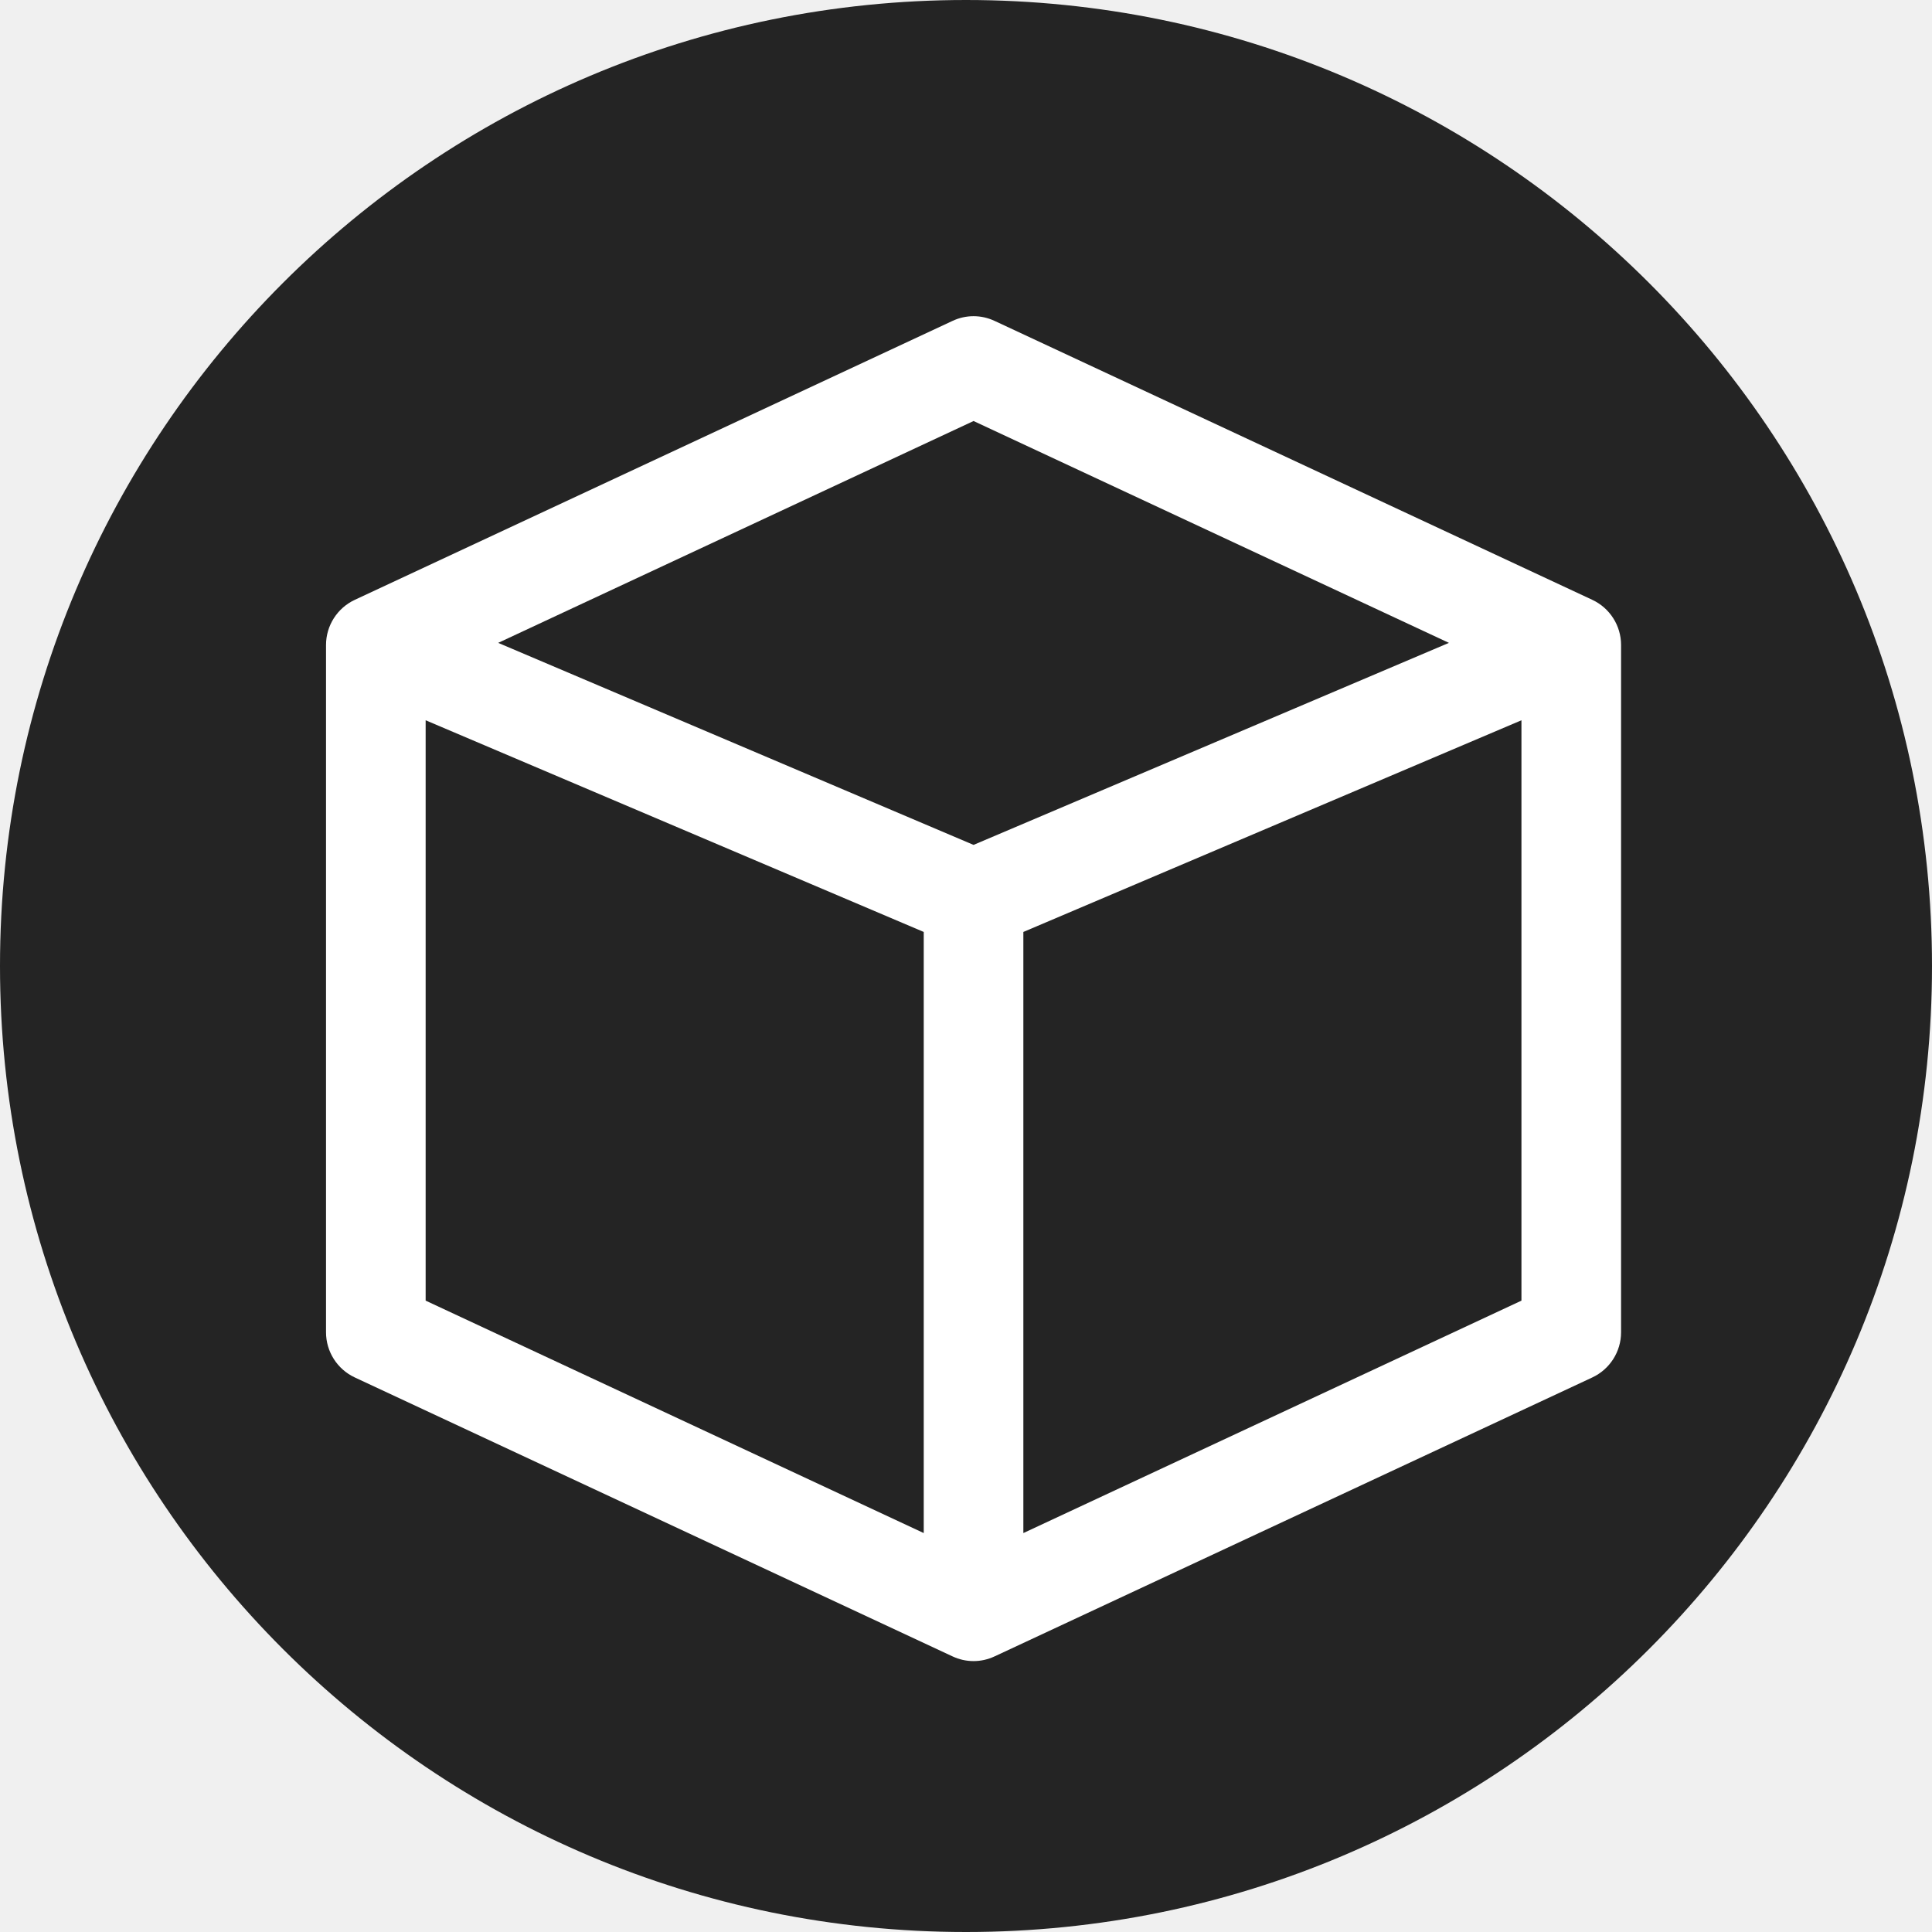
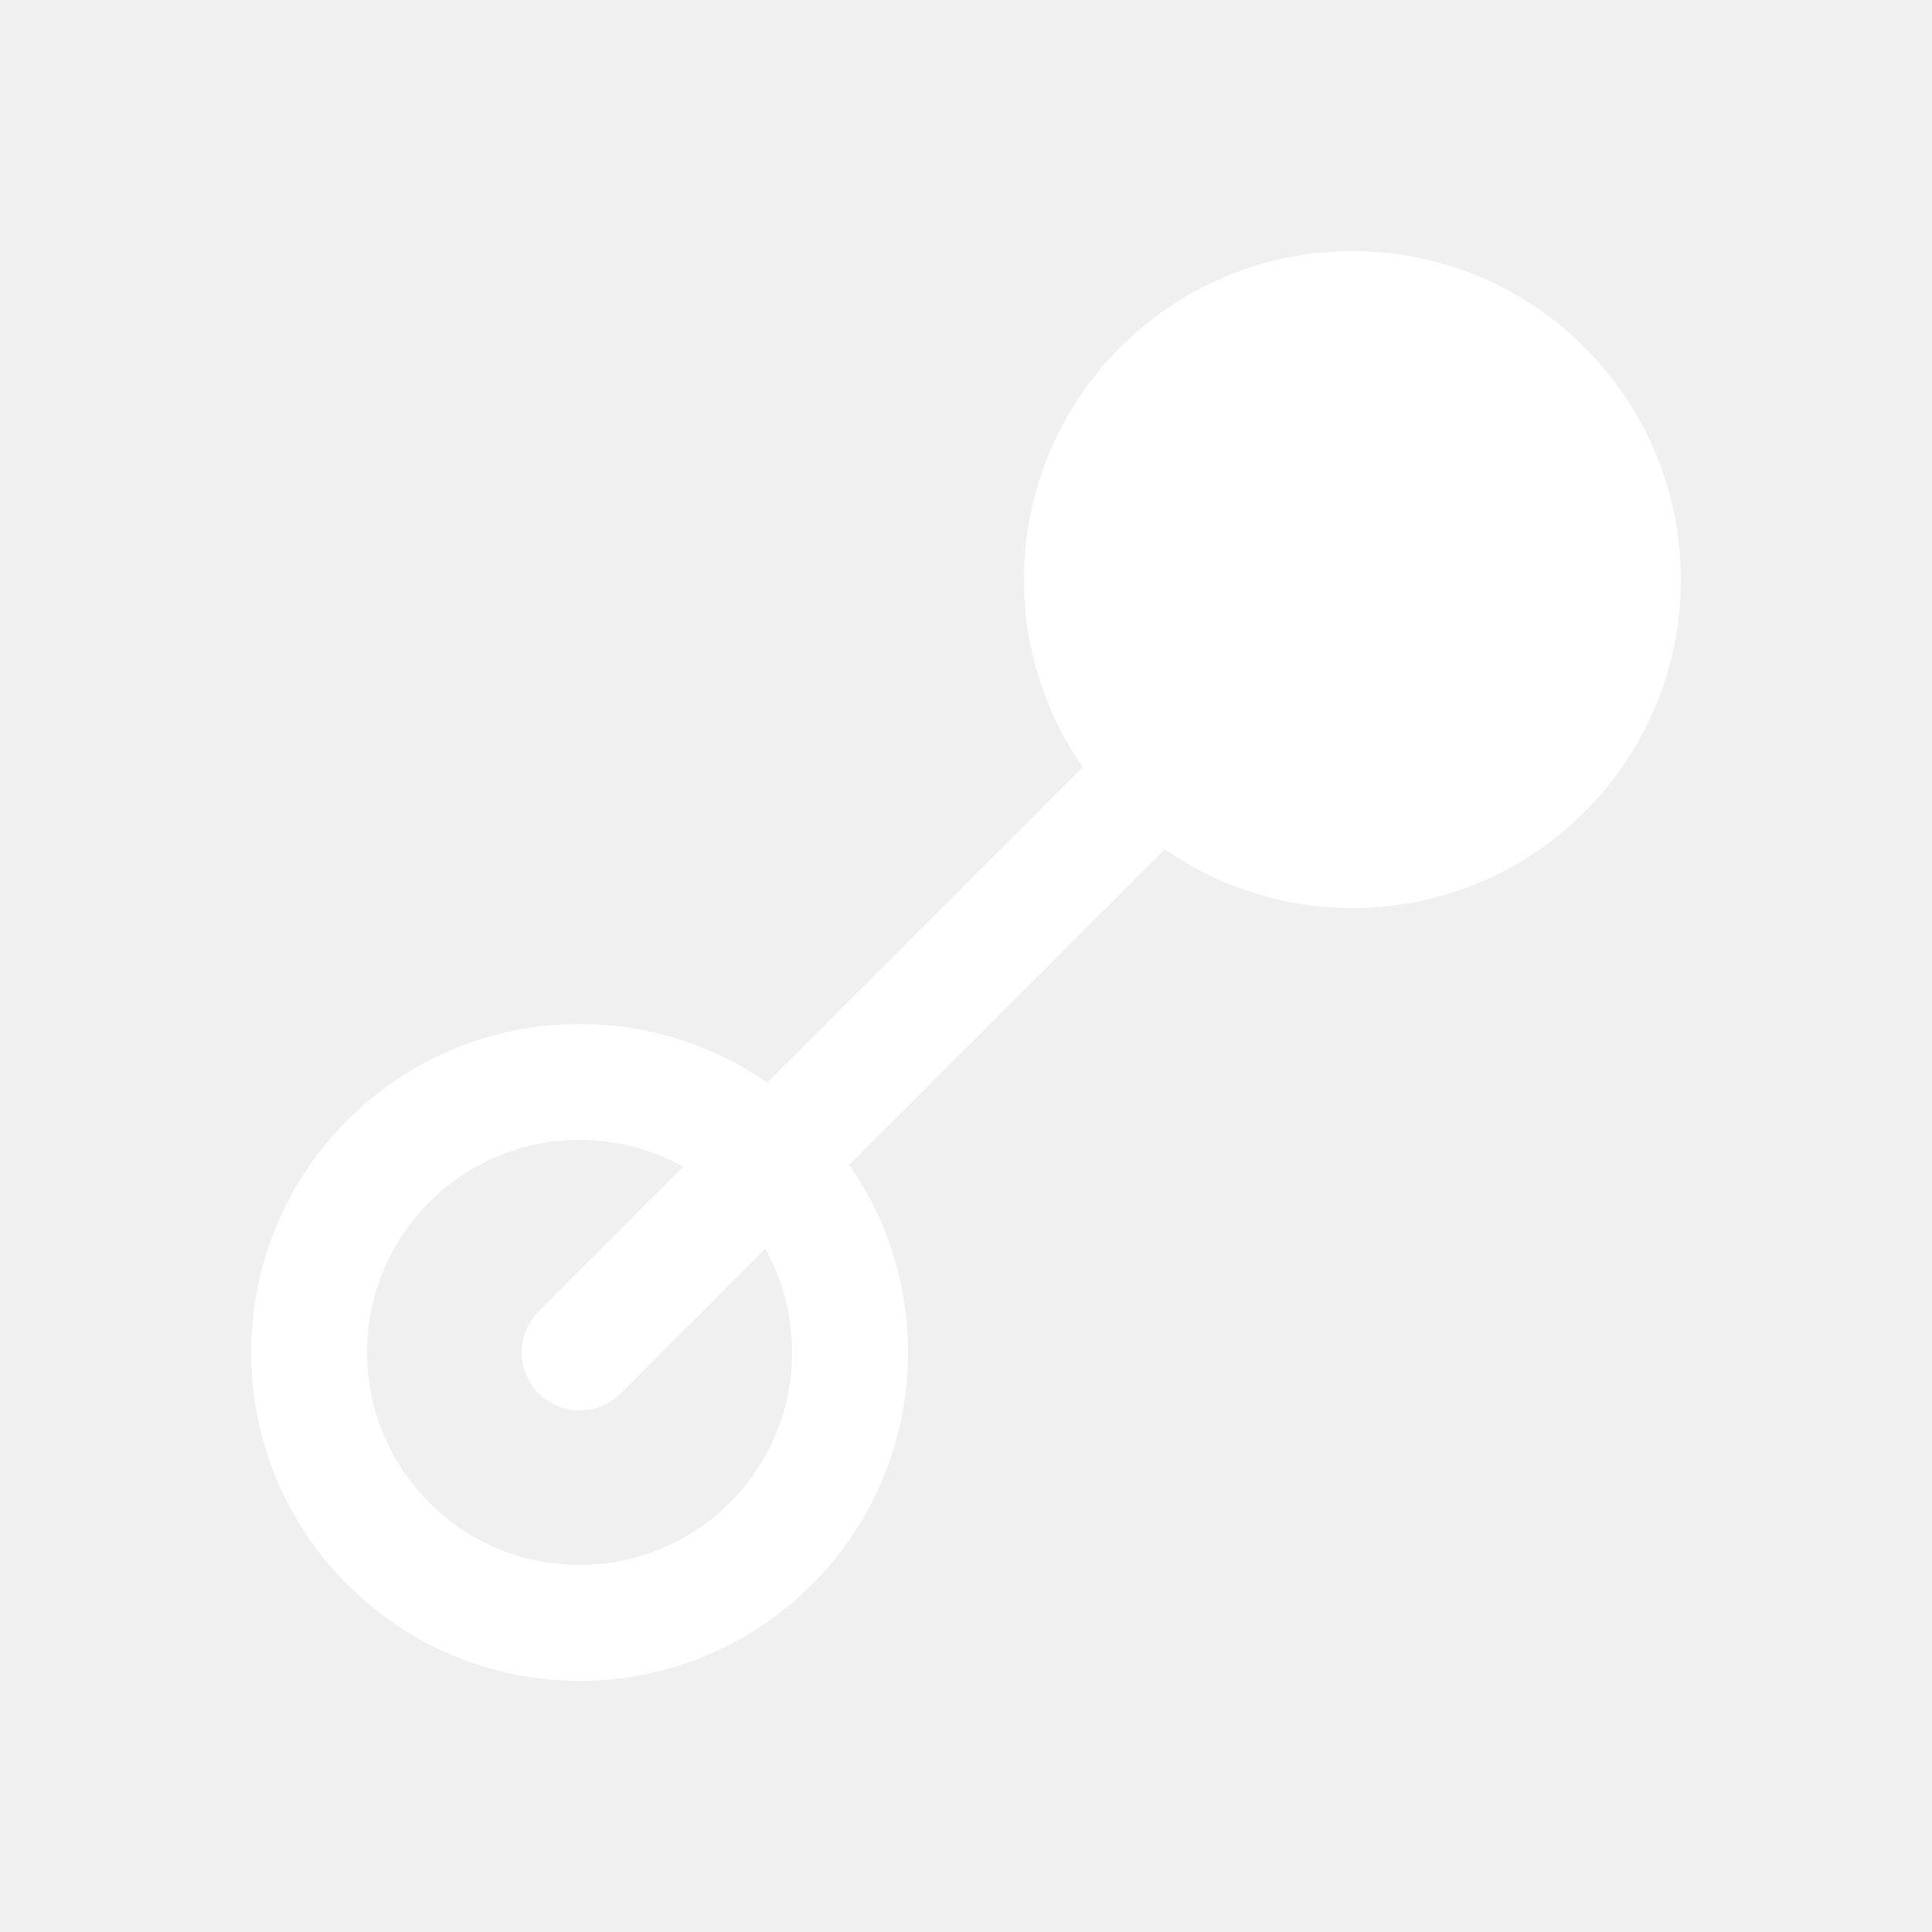
- <svg xmlns="http://www.w3.org/2000/svg" width="64" height="64" viewBox="0 0 64 64" fill="none">
-   <circle cx="32" cy="32" r="32" fill="#242424" />
-   <g transform="translate(7.5, 8) scale(3.3)">
-     <path fill="#FFFFFF" fill-rule="evenodd" clip-rule="evenodd" d="M7.289 0.797C7.423 0.734 7.577 0.734 7.711 0.797L13.711 3.597C13.887 3.679 14 3.856 14 4.05V10.95C14 11.144 13.887 11.321 13.711 11.403L7.711 14.203C7.577 14.266 7.423 14.266 7.289 14.203L1.289 11.403C1.113 11.321 1 11.144 1 10.95V4.05C1 3.856 1.113 3.679 1.289 3.597L7.289 0.797ZM2 4.806L7 6.931V12.965L2 10.632V4.806ZM8 12.965L13 10.632V4.806L8 6.931V12.965ZM7.5 6.057L12.272 4.029L7.5 1.802L2.728 4.029L7.5 6.057Z" />
-   </g>
+ <svg xmlns="http://www.w3.org/2000/svg" width="40" height="40" viewBox="0 0 200 200">
+   <path stroke="#fff" stroke-width="12" stroke-linecap="round" d="m60 140 80-80" />
+   <circle cx="60" cy="140" r="28" fill="none" stroke="#fff" stroke-width="12" />
+   <circle cx="140" cy="60" r="34" fill="#fff" />
</svg>
